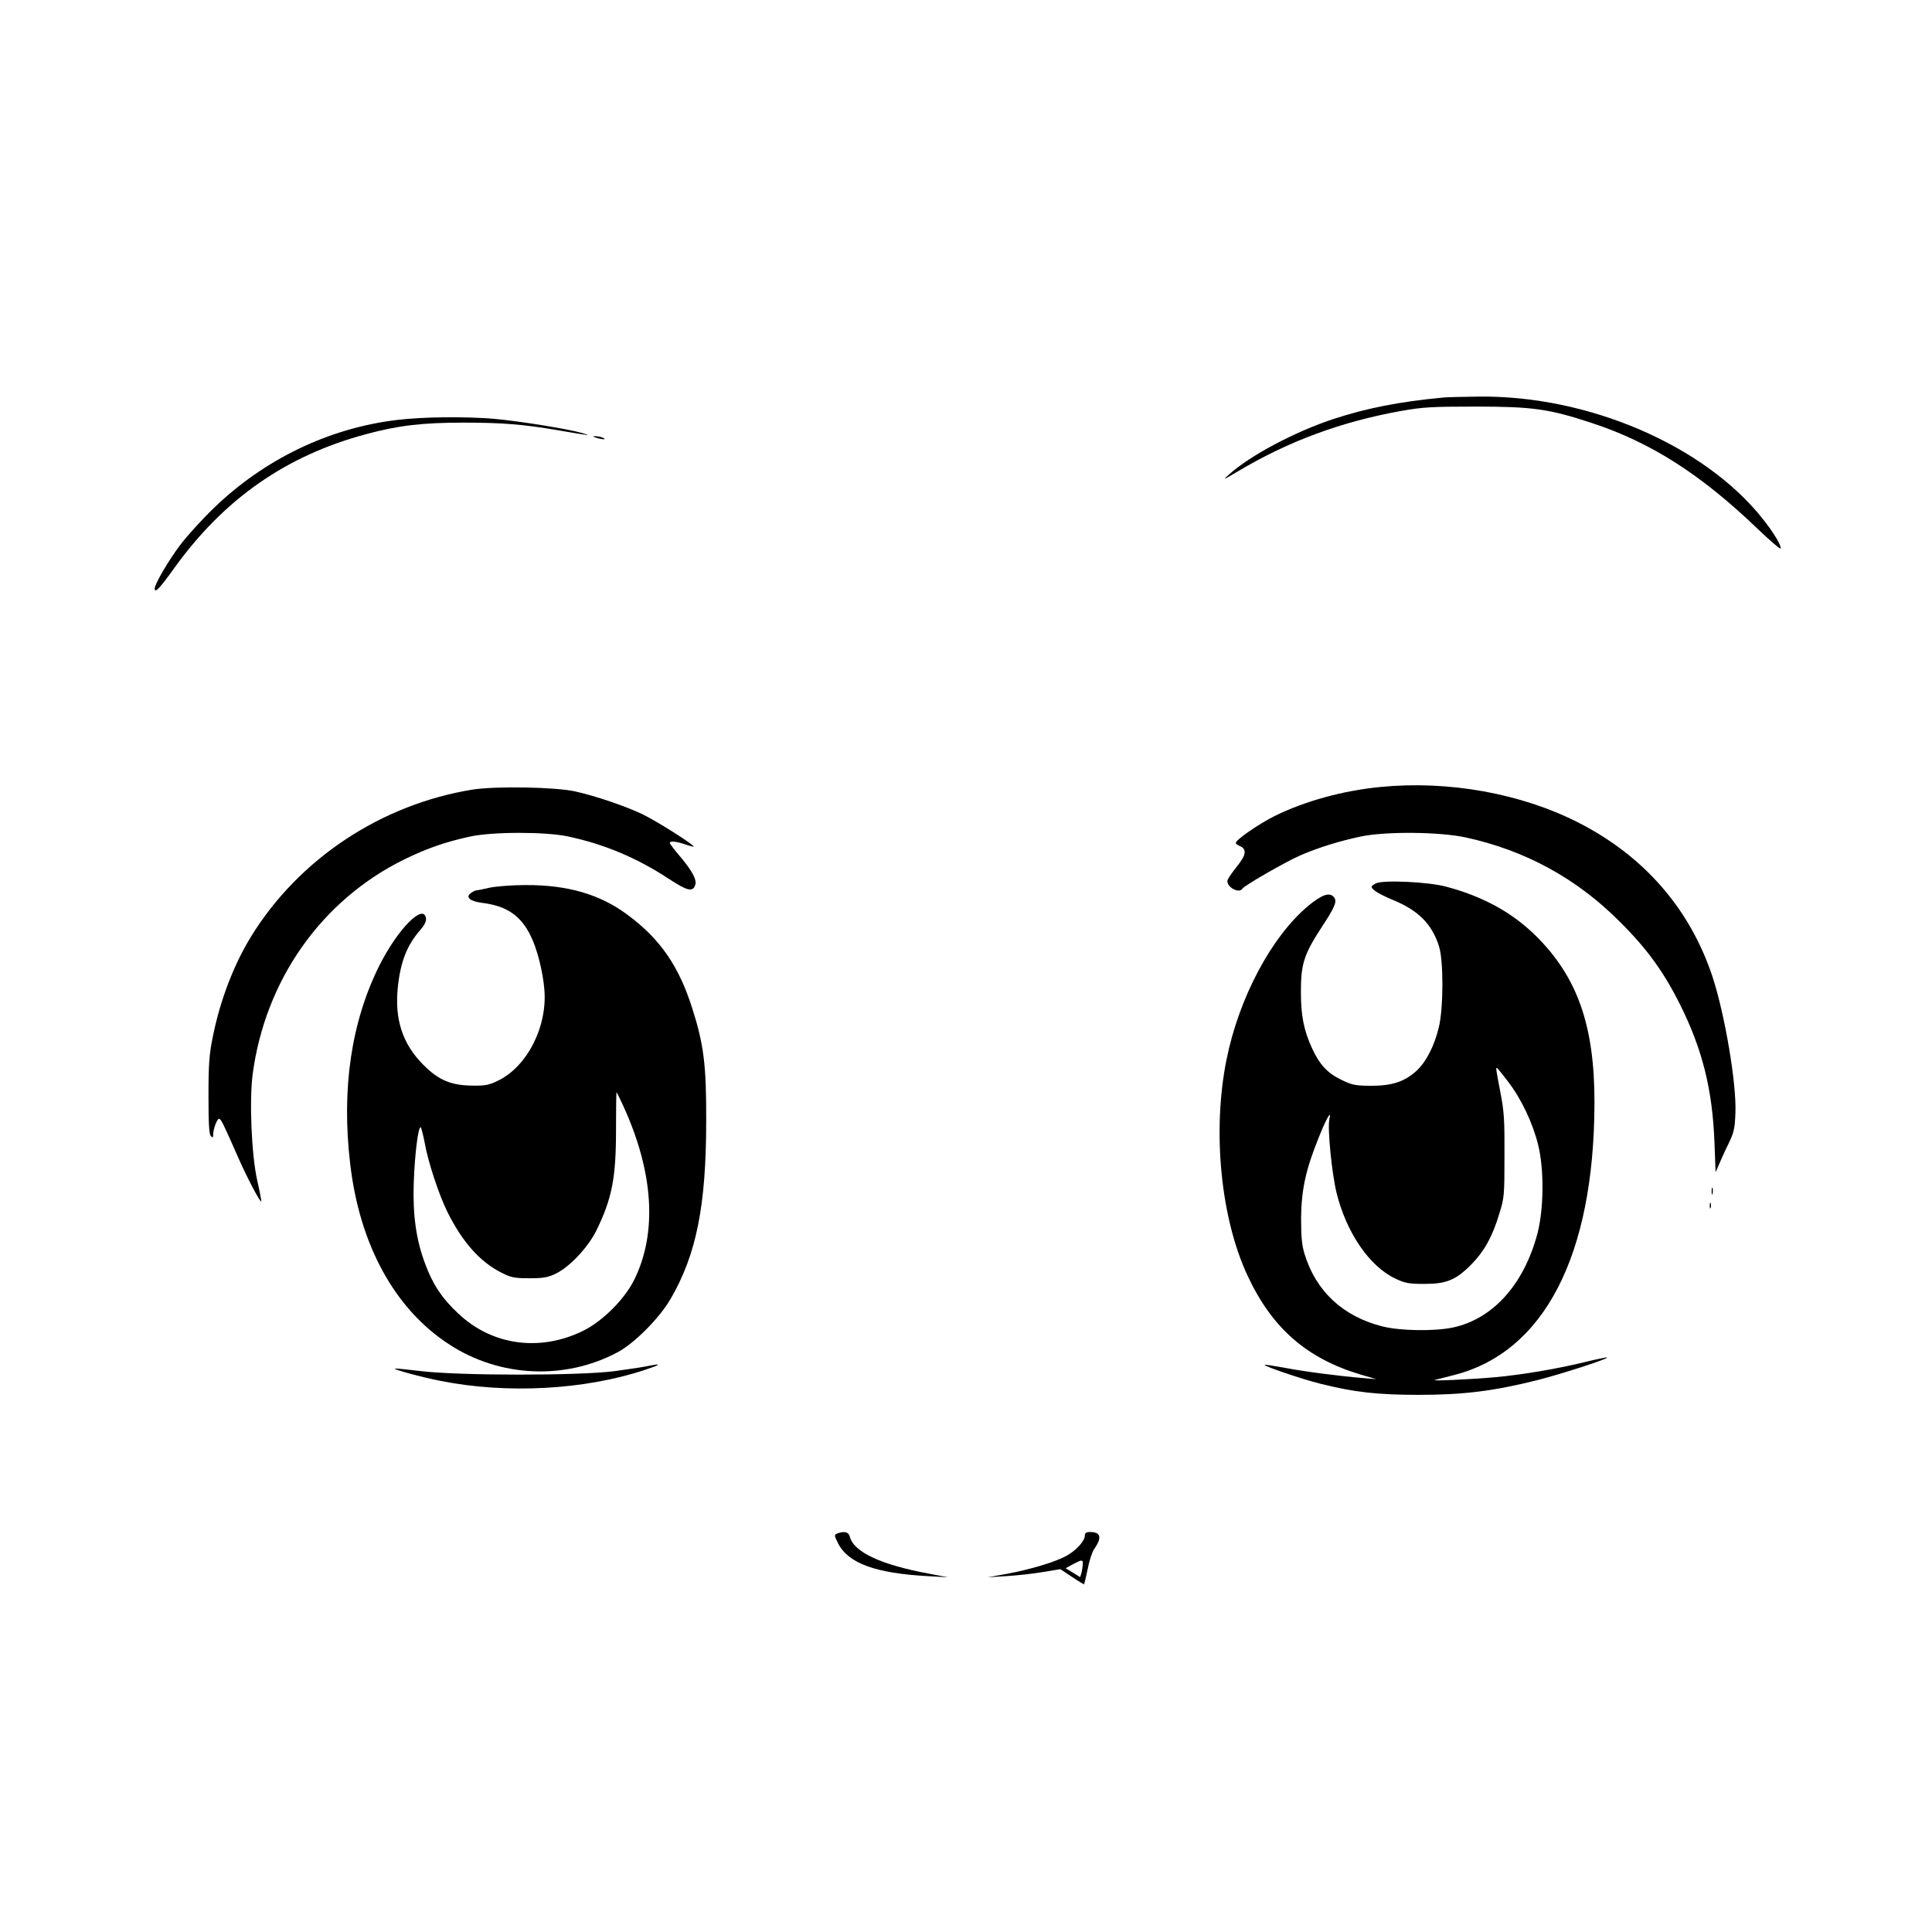
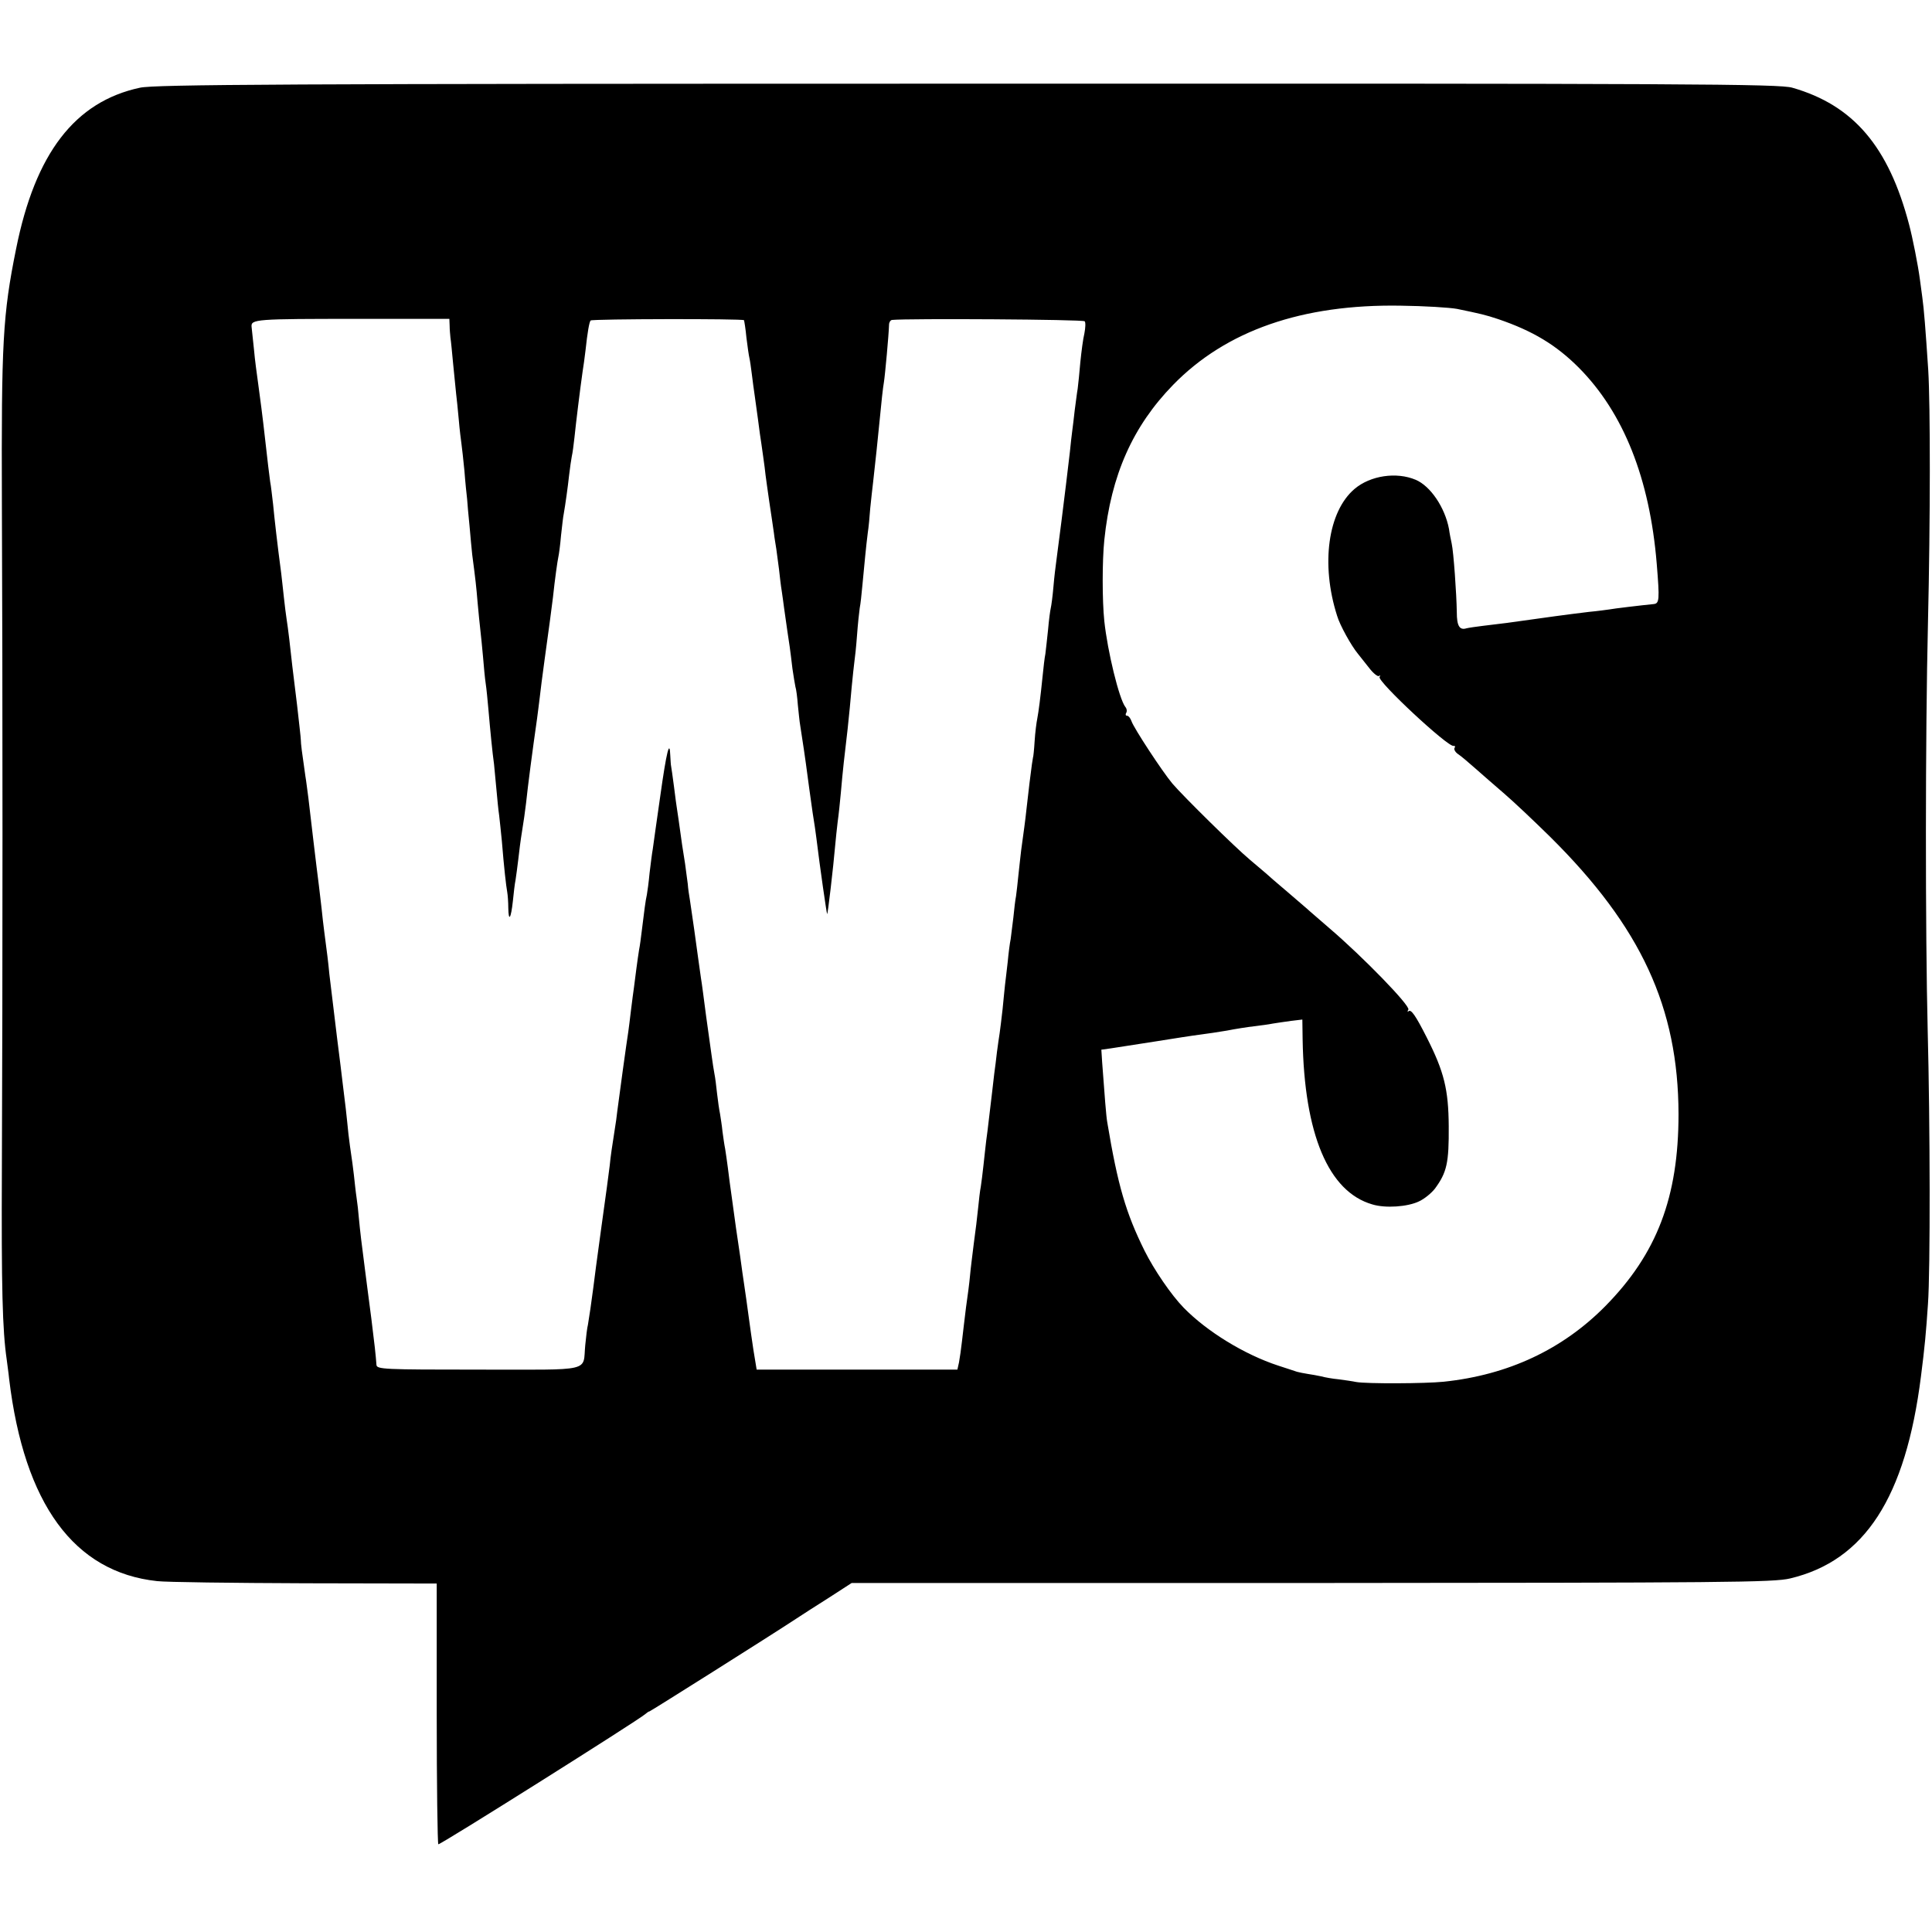
- <svg xmlns="http://www.w3.org/2000/svg" version="1.0" width="1024pt" height="1024pt" viewBox="0 0 1024 1024" preserveAspectRatio="xMidYMid meet">
-   <g transform="translate(0,1024) scale(0.1,-0.1)" fill="#000000" stroke="none">
-     <path d="M7650 8133 c-233 -22 -406 -56 -583 -114 -203 -67 -439 -192 -552 -293 -37 -33 -35 -32 45 15 268 160 548 264 867 321 112 20 161 23 393 23 302 0 389 -12 614 -86 315 -103 580 -272 884 -564 62 -59 115 -105 118 -102 10 9 -34 83 -94 158 -309 389 -923 653 -1502 647 -85 -1 -171 -3 -190 -5z" />
-     <path d="M2103 8014 c-360 -43 -704 -209 -971 -468 -63 -61 -143 -149 -178 -196 -61 -81 -134 -206 -134 -229 0 -27 24 -3 105 110 264 366 593 595 1016 708 170 46 298 61 517 61 202 0 315 -9 497 -40 176 -30 185 -32 130 -15 -72 21 -330 63 -465 75 -153 13 -379 11 -517 -6z" />
-     <path d="M3160 7920 c34 -11 60 -11 35 0 -11 5 -29 8 -40 8 -16 0 -15 -2 5 -8z" />
-     <path d="M7318 6069 c-200 -19 -405 -76 -564 -155 -85 -43 -204 -125 -204 -142 0 -4 10 -12 23 -17 36 -16 32 -47 -16 -106 -24 -30 -46 -62 -50 -72 -13 -34 59 -77 78 -47 11 17 225 140 304 175 98 43 216 79 327 102 133 27 413 24 550 -5 316 -68 590 -217 819 -447 145 -144 233 -266 320 -440 118 -237 171 -448 182 -729 l6 -159 17 39 c9 21 31 71 50 109 30 62 35 82 38 165 7 155 -57 530 -123 728 -120 358 -364 637 -711 813 -303 154 -687 223 -1046 188z" />
-     <path d="M2505 6055 c-485 -78 -922 -368 -1175 -780 -91 -148 -164 -339 -202 -530 -19 -92 -23 -144 -23 -312 0 -148 3 -205 13 -215 9 -9 12 -8 12 9 0 29 20 83 31 83 10 0 22 -24 97 -195 47 -108 121 -250 127 -243 1 2 -8 53 -22 113 -30 136 -42 419 -24 560 66 501 366 926 806 1141 121 59 218 92 346 120 118 26 399 26 518 1 197 -42 369 -115 539 -227 96 -63 125 -69 137 -30 9 28 -17 75 -80 150 -30 35 -55 68 -55 72 0 12 33 9 80 -7 24 -8 45 -14 46 -12 7 7 -200 138 -272 172 -91 43 -250 97 -354 120 -105 24 -424 29 -545 10z" />
-     <path d="M7293 5558 c-13 -6 -23 -14 -23 -18 0 -15 39 -39 113 -70 136 -56 208 -129 245 -249 23 -76 23 -325 -2 -426 -24 -101 -69 -187 -122 -234 -64 -56 -128 -76 -240 -76 -82 1 -98 4 -157 33 -73 36 -113 80 -152 164 -45 98 -60 174 -60 303 0 147 17 198 111 342 71 108 82 136 64 158 -23 28 -65 13 -138 -48 -193 -162 -365 -485 -431 -812 -77 -381 -31 -846 114 -1152 129 -274 312 -433 595 -518 l85 -25 -70 6 c-124 10 -317 35 -419 55 -55 10 -101 17 -103 15 -7 -6 198 -76 295 -100 179 -45 302 -59 522 -59 237 0 398 20 632 79 129 33 373 112 366 119 -2 2 -56 -9 -121 -25 -143 -35 -327 -66 -467 -79 -126 -12 -353 -22 -325 -15 11 3 55 14 98 25 480 120 746 632 748 1442 1 410 -90 670 -313 889 -125 123 -281 208 -475 259 -93 25 -334 36 -370 17z m700 -1051 c69 -89 130 -217 159 -333 33 -132 31 -342 -4 -475 -72 -268 -236 -450 -447 -495 -99 -21 -281 -18 -375 6 -209 53 -352 187 -412 385 -14 46 -18 90 -18 190 2 150 24 254 94 427 41 103 69 150 56 96 -11 -48 13 -291 39 -394 53 -211 175 -387 311 -451 51 -24 71 -28 154 -28 117 0 168 21 250 105 66 67 110 145 146 265 27 86 28 99 28 310 1 188 -2 237 -22 337 -24 126 -24 128 -18 128 2 0 29 -33 59 -73z" />
-     <path d="M2595 5535 c-33 -8 -65 -14 -71 -14 -5 -1 -19 -7 -29 -15 -29 -21 -4 -43 58 -51 132 -16 207 -67 260 -176 34 -68 64 -188 72 -281 18 -197 -90 -410 -244 -485 -48 -24 -68 -28 -136 -27 -113 1 -179 28 -259 108 -113 112 -156 244 -137 418 15 135 49 220 122 303 19 22 29 43 27 57 -12 84 -150 -56 -247 -249 -149 -298 -202 -654 -155 -1051 50 -431 237 -772 527 -959 266 -173 610 -189 889 -41 88 46 223 181 282 283 137 235 189 495 189 945 1 297 -13 405 -74 596 -71 224 -170 367 -341 494 -147 110 -319 160 -543 159 -71 0 -157 -7 -190 -14z m710 -1160 c159 -349 179 -667 58 -915 -50 -104 -169 -223 -273 -274 -229 -112 -482 -77 -660 91 -87 81 -136 155 -176 263 -49 129 -67 263 -61 433 5 148 24 300 37 292 3 -2 12 -37 20 -77 18 -105 76 -280 122 -373 80 -160 173 -264 287 -321 49 -25 67 -29 146 -29 75 0 98 4 140 24 75 36 173 141 217 231 82 169 103 277 103 532 0 109 1 198 3 198 2 0 18 -34 37 -75z" />
-     <path d="M9072 3925 c0 -16 2 -22 5 -12 2 9 2 23 0 30 -3 6 -5 -1 -5 -18z" />
-     <path d="M9062 3850 c0 -14 2 -19 5 -12 2 6 2 18 0 25 -3 6 -5 1 -5 -13z" />
-     <path d="M3435 3000 c-22 -5 -101 -17 -175 -27 -185 -25 -826 -25 -1030 0 -74 9 -136 15 -137 13 -6 -5 140 -45 242 -65 351 -70 762 -48 1082 58 88 29 94 36 18 21z" />
-     <path d="M4437 2112 c-16 -7 -16 -10 5 -52 54 -106 199 -159 478 -174 l105 -6 -100 19 c-255 47 -401 115 -421 197 -6 25 -30 30 -67 16z" />
-     <path d="M5750 2101 c0 -27 -44 -77 -94 -105 -56 -33 -189 -73 -316 -97 l-105 -19 95 6 c52 3 139 12 192 21 l98 16 62 -41 c34 -23 63 -40 64 -39 1 1 10 38 19 81 8 43 24 91 34 105 43 61 36 91 -21 91 -21 0 -28 -5 -28 -19z m-11 -153 c-1 -13 -4 -33 -7 -45 l-7 -22 -39 24 -38 23 38 21 c50 26 54 26 53 -1z" />
+ <svg xmlns="http://www.w3.org/2000/svg" version="1.0" width="718pt" height="718pt" viewBox="0 0 718 718" preserveAspectRatio="xMidYMid meet">
+   <g transform="translate(0,718) scale(0.1,-0.1)" fill="#000000" stroke="none">
+     <path d="M520 6854 c-242 -52 -389 -244 -460 -598 -50 -247 -55 -349 -53 -946 3 -638 3 -1815 0 -2465 -2 -453 2 -608 18 -718 2 -18 7 -50 9 -72 56 -464 241 -718 550 -751 33 -4 281 -7 550 -8 l489 -1 0 -483 c0 -265 3 -484 6 -486 5 -4 740 459 768 483 7 6 14 11 17 11 3 0 452 283 546 345 19 13 73 47 120 77 l85 55 1710 0 c1534 1 1717 2 1778 17 277 66 429 300 486 751 14 109 19 164 26 269 9 123 8 672 -1 1016 -9 369 -9 1096 1 1515 9 381 9 810 1 940 -10 152 -16 228 -22 270 -3 22 -7 52 -9 67 -7 53 -27 154 -40 203 -76 290 -207 444 -434 509 -48 14 -367 16 -3065 15 -2552 0 -3021 -3 -3076 -15z m4895 -822 c87 -18 105 -22 153 -38 129 -44 215 -96 299 -180 167 -168 264 -413 290 -729 11 -135 10 -148 -12 -150 -41 -4 -151 -17 -165 -20 -8 -1 -42 -6 -75 -9 -33 -4 -89 -11 -125 -16 -123 -17 -135 -19 -180 -25 -25 -3 -65 -8 -90 -11 -25 -3 -52 -7 -60 -9 -26 -8 -36 9 -36 60 -1 68 -12 224 -19 255 -3 14 -8 38 -10 54 -15 80 -69 160 -124 183 -71 30 -168 16 -227 -34 -99 -84 -126 -280 -65 -471 10 -35 53 -112 77 -141 7 -9 26 -33 42 -53 16 -21 33 -34 37 -30 5 4 5 2 2 -4 -9 -16 255 -262 275 -256 5 1 7 -2 4 -7 -4 -5 2 -16 12 -23 11 -7 39 -31 64 -53 25 -22 74 -65 109 -95 35 -30 111 -102 170 -160 338 -335 476 -634 477 -1030 0 -309 -80 -519 -272 -714 -159 -161 -361 -256 -601 -281 -68 -7 -287 -8 -325 -1 -14 3 -43 7 -65 10 -22 2 -51 7 -65 11 -14 3 -36 7 -50 9 -14 2 -32 6 -40 8 -8 3 -40 13 -70 23 -125 41 -264 126 -351 215 -46 47 -110 141 -145 211 -70 141 -100 244 -139 478 -4 21 -10 101 -19 223 l-3 47 36 5 c20 3 92 14 161 25 69 11 145 23 170 26 25 3 70 10 100 15 30 6 75 13 100 16 25 3 56 7 70 10 14 2 44 7 68 10 l42 5 1 -73 c6 -353 96 -567 259 -614 49 -15 131 -9 173 11 20 9 47 31 60 48 44 60 52 95 51 232 -1 136 -17 202 -82 330 -41 81 -58 105 -67 97 -5 -4 -5 -1 -1 6 8 14 -170 197 -293 302 -35 30 -69 60 -75 65 -6 6 -43 37 -81 70 -39 33 -75 64 -81 70 -6 5 -33 28 -59 50 -55 46 -246 234 -288 283 -37 44 -144 207 -152 232 -4 11 -11 20 -16 20 -6 0 -7 5 -4 10 4 6 3 16 -3 23 -23 30 -66 206 -78 319 -8 77 -8 223 0 301 25 242 106 423 256 577 197 202 480 300 845 294 88 -1 183 -7 210 -12z m-3744 -62 c0 -14 2 -34 3 -45 2 -11 6 -55 10 -97 4 -42 9 -92 11 -110 2 -18 7 -62 10 -98 3 -36 8 -76 10 -90 2 -14 7 -59 11 -100 3 -41 8 -88 10 -105 1 -16 5 -61 9 -100 3 -38 8 -87 10 -107 12 -91 15 -117 20 -178 3 -36 8 -81 10 -100 2 -19 7 -64 10 -100 3 -36 7 -81 10 -100 3 -19 7 -62 10 -95 7 -81 15 -163 21 -205 2 -19 6 -62 9 -95 3 -33 7 -76 10 -95 2 -19 7 -62 10 -95 8 -99 16 -169 20 -190 2 -11 4 -38 4 -59 1 -54 10 -40 17 25 3 30 7 65 10 79 2 14 7 48 10 75 3 28 9 75 14 105 5 30 12 78 15 105 7 67 23 189 41 315 3 25 8 60 10 79 2 19 10 82 18 140 16 114 26 191 31 231 7 67 17 137 20 150 2 8 7 44 10 80 4 36 8 72 10 80 6 34 15 98 20 144 3 27 8 59 10 70 3 12 7 44 10 71 5 50 21 180 30 243 3 18 8 54 11 80 7 66 14 106 19 111 7 6 566 7 570 1 1 -3 6 -32 9 -65 4 -33 9 -67 11 -75 2 -8 6 -35 9 -60 3 -25 8 -62 11 -82 10 -72 15 -108 19 -140 3 -18 8 -55 12 -83 4 -27 8 -59 9 -70 1 -11 8 -56 14 -100 7 -44 14 -96 17 -115 2 -19 7 -46 9 -60 2 -14 6 -47 10 -75 3 -27 7 -63 10 -80 2 -16 7 -46 9 -65 9 -63 16 -114 21 -145 2 -16 7 -52 10 -80 4 -27 9 -58 11 -67 3 -9 7 -39 9 -67 3 -27 6 -62 9 -78 12 -78 17 -111 21 -141 9 -68 16 -119 25 -182 6 -36 12 -78 14 -95 13 -107 38 -280 40 -282 2 -3 22 164 31 267 1 14 5 48 8 75 4 28 9 77 12 110 7 81 13 134 25 235 5 47 12 117 15 155 4 39 8 81 10 94 2 13 7 58 10 100 3 42 8 87 10 101 3 14 7 52 10 85 7 74 14 149 20 195 3 19 7 60 9 90 3 30 8 75 11 100 12 107 15 138 20 188 12 123 16 158 20 182 4 24 18 176 19 213 0 9 5 17 11 18 59 6 712 2 716 -5 4 -4 3 -24 -1 -45 -5 -20 -11 -67 -15 -106 -3 -38 -8 -83 -10 -100 -3 -16 -7 -52 -11 -80 -3 -27 -7 -61 -9 -75 -2 -14 -6 -50 -9 -80 -13 -110 -15 -127 -31 -255 -9 -71 -18 -141 -20 -155 -2 -14 -7 -54 -10 -90 -3 -36 -8 -72 -10 -80 -2 -8 -7 -44 -10 -80 -4 -36 -8 -76 -10 -90 -3 -14 -7 -50 -10 -80 -9 -88 -15 -133 -20 -160 -3 -14 -8 -52 -10 -85 -2 -33 -5 -60 -6 -60 0 0 -2 -11 -4 -25 -2 -14 -6 -45 -9 -70 -3 -25 -8 -67 -11 -95 -5 -48 -10 -81 -20 -155 -2 -19 -7 -60 -10 -90 -3 -30 -7 -66 -9 -80 -3 -14 -7 -50 -10 -80 -4 -30 -8 -66 -10 -80 -3 -14 -8 -52 -11 -85 -4 -33 -8 -71 -10 -85 -1 -14 -6 -54 -9 -90 -4 -36 -9 -76 -11 -90 -2 -14 -7 -45 -10 -70 -3 -25 -7 -61 -10 -80 -4 -37 -11 -94 -20 -170 -3 -25 -7 -61 -10 -80 -2 -19 -7 -60 -10 -90 -3 -30 -8 -66 -10 -80 -3 -14 -7 -50 -10 -80 -3 -30 -10 -89 -16 -131 -5 -41 -12 -95 -14 -119 -2 -24 -9 -78 -15 -119 -5 -42 -12 -98 -15 -126 -3 -27 -8 -62 -11 -78 l-6 -27 -373 0 -373 0 -12 73 c-6 39 -13 90 -16 112 -10 72 -12 89 -19 135 -4 25 -8 56 -10 70 -2 14 -6 45 -10 70 -8 52 -10 68 -24 170 -6 41 -13 95 -16 120 -3 25 -8 56 -10 70 -3 14 -7 43 -10 65 -2 22 -7 51 -9 65 -3 14 -8 48 -11 75 -3 28 -7 61 -10 75 -6 32 -12 80 -31 215 -8 61 -16 124 -19 140 -7 52 -14 97 -25 180 -6 44 -14 94 -16 110 -3 17 -7 44 -8 60 -2 17 -7 50 -10 75 -4 25 -9 56 -11 70 -10 72 -19 136 -20 140 -1 3 -5 37 -10 75 -5 39 -10 73 -11 78 -1 4 -2 21 -3 39 -2 63 -14 15 -37 -149 -13 -92 -26 -181 -28 -198 -3 -16 -8 -57 -12 -90 -3 -33 -8 -69 -10 -80 -5 -21 -10 -62 -19 -135 -3 -25 -7 -56 -10 -70 -2 -14 -7 -45 -10 -70 -3 -25 -7 -56 -9 -70 -2 -14 -7 -51 -11 -84 -4 -32 -8 -68 -10 -80 -5 -30 -36 -255 -41 -296 -2 -19 -6 -48 -9 -65 -10 -64 -16 -103 -19 -136 -2 -19 -16 -122 -31 -229 -15 -107 -28 -208 -30 -225 -6 -48 -16 -115 -20 -138 -3 -11 -7 -45 -10 -76 -10 -101 34 -91 -396 -91 -354 0 -379 1 -380 18 -2 31 -8 85 -19 172 -6 47 -13 99 -15 115 -2 17 -6 48 -9 70 -12 91 -18 142 -22 185 -2 25 -6 61 -9 80 -3 19 -7 58 -10 85 -3 28 -8 61 -10 75 -2 14 -7 48 -10 75 -3 28 -7 70 -10 95 -3 25 -8 65 -11 90 -3 25 -12 101 -21 170 -19 157 -21 173 -29 240 -5 53 -8 73 -19 158 -3 20 -7 60 -10 87 -3 28 -8 66 -10 85 -8 60 -33 273 -39 325 -4 28 -8 64 -11 80 -13 90 -17 121 -17 135 0 8 -7 67 -14 130 -16 128 -21 172 -29 245 -3 28 -8 61 -10 75 -2 14 -7 50 -10 80 -3 30 -8 71 -10 90 -14 105 -25 202 -30 255 -4 33 -8 71 -11 85 -2 14 -11 86 -19 160 -8 74 -20 164 -25 200 -5 36 -13 94 -16 130 -4 36 -8 74 -9 85 -3 29 14 30 397 30 l338 0 1 -25z" />
  </g>
</svg>
